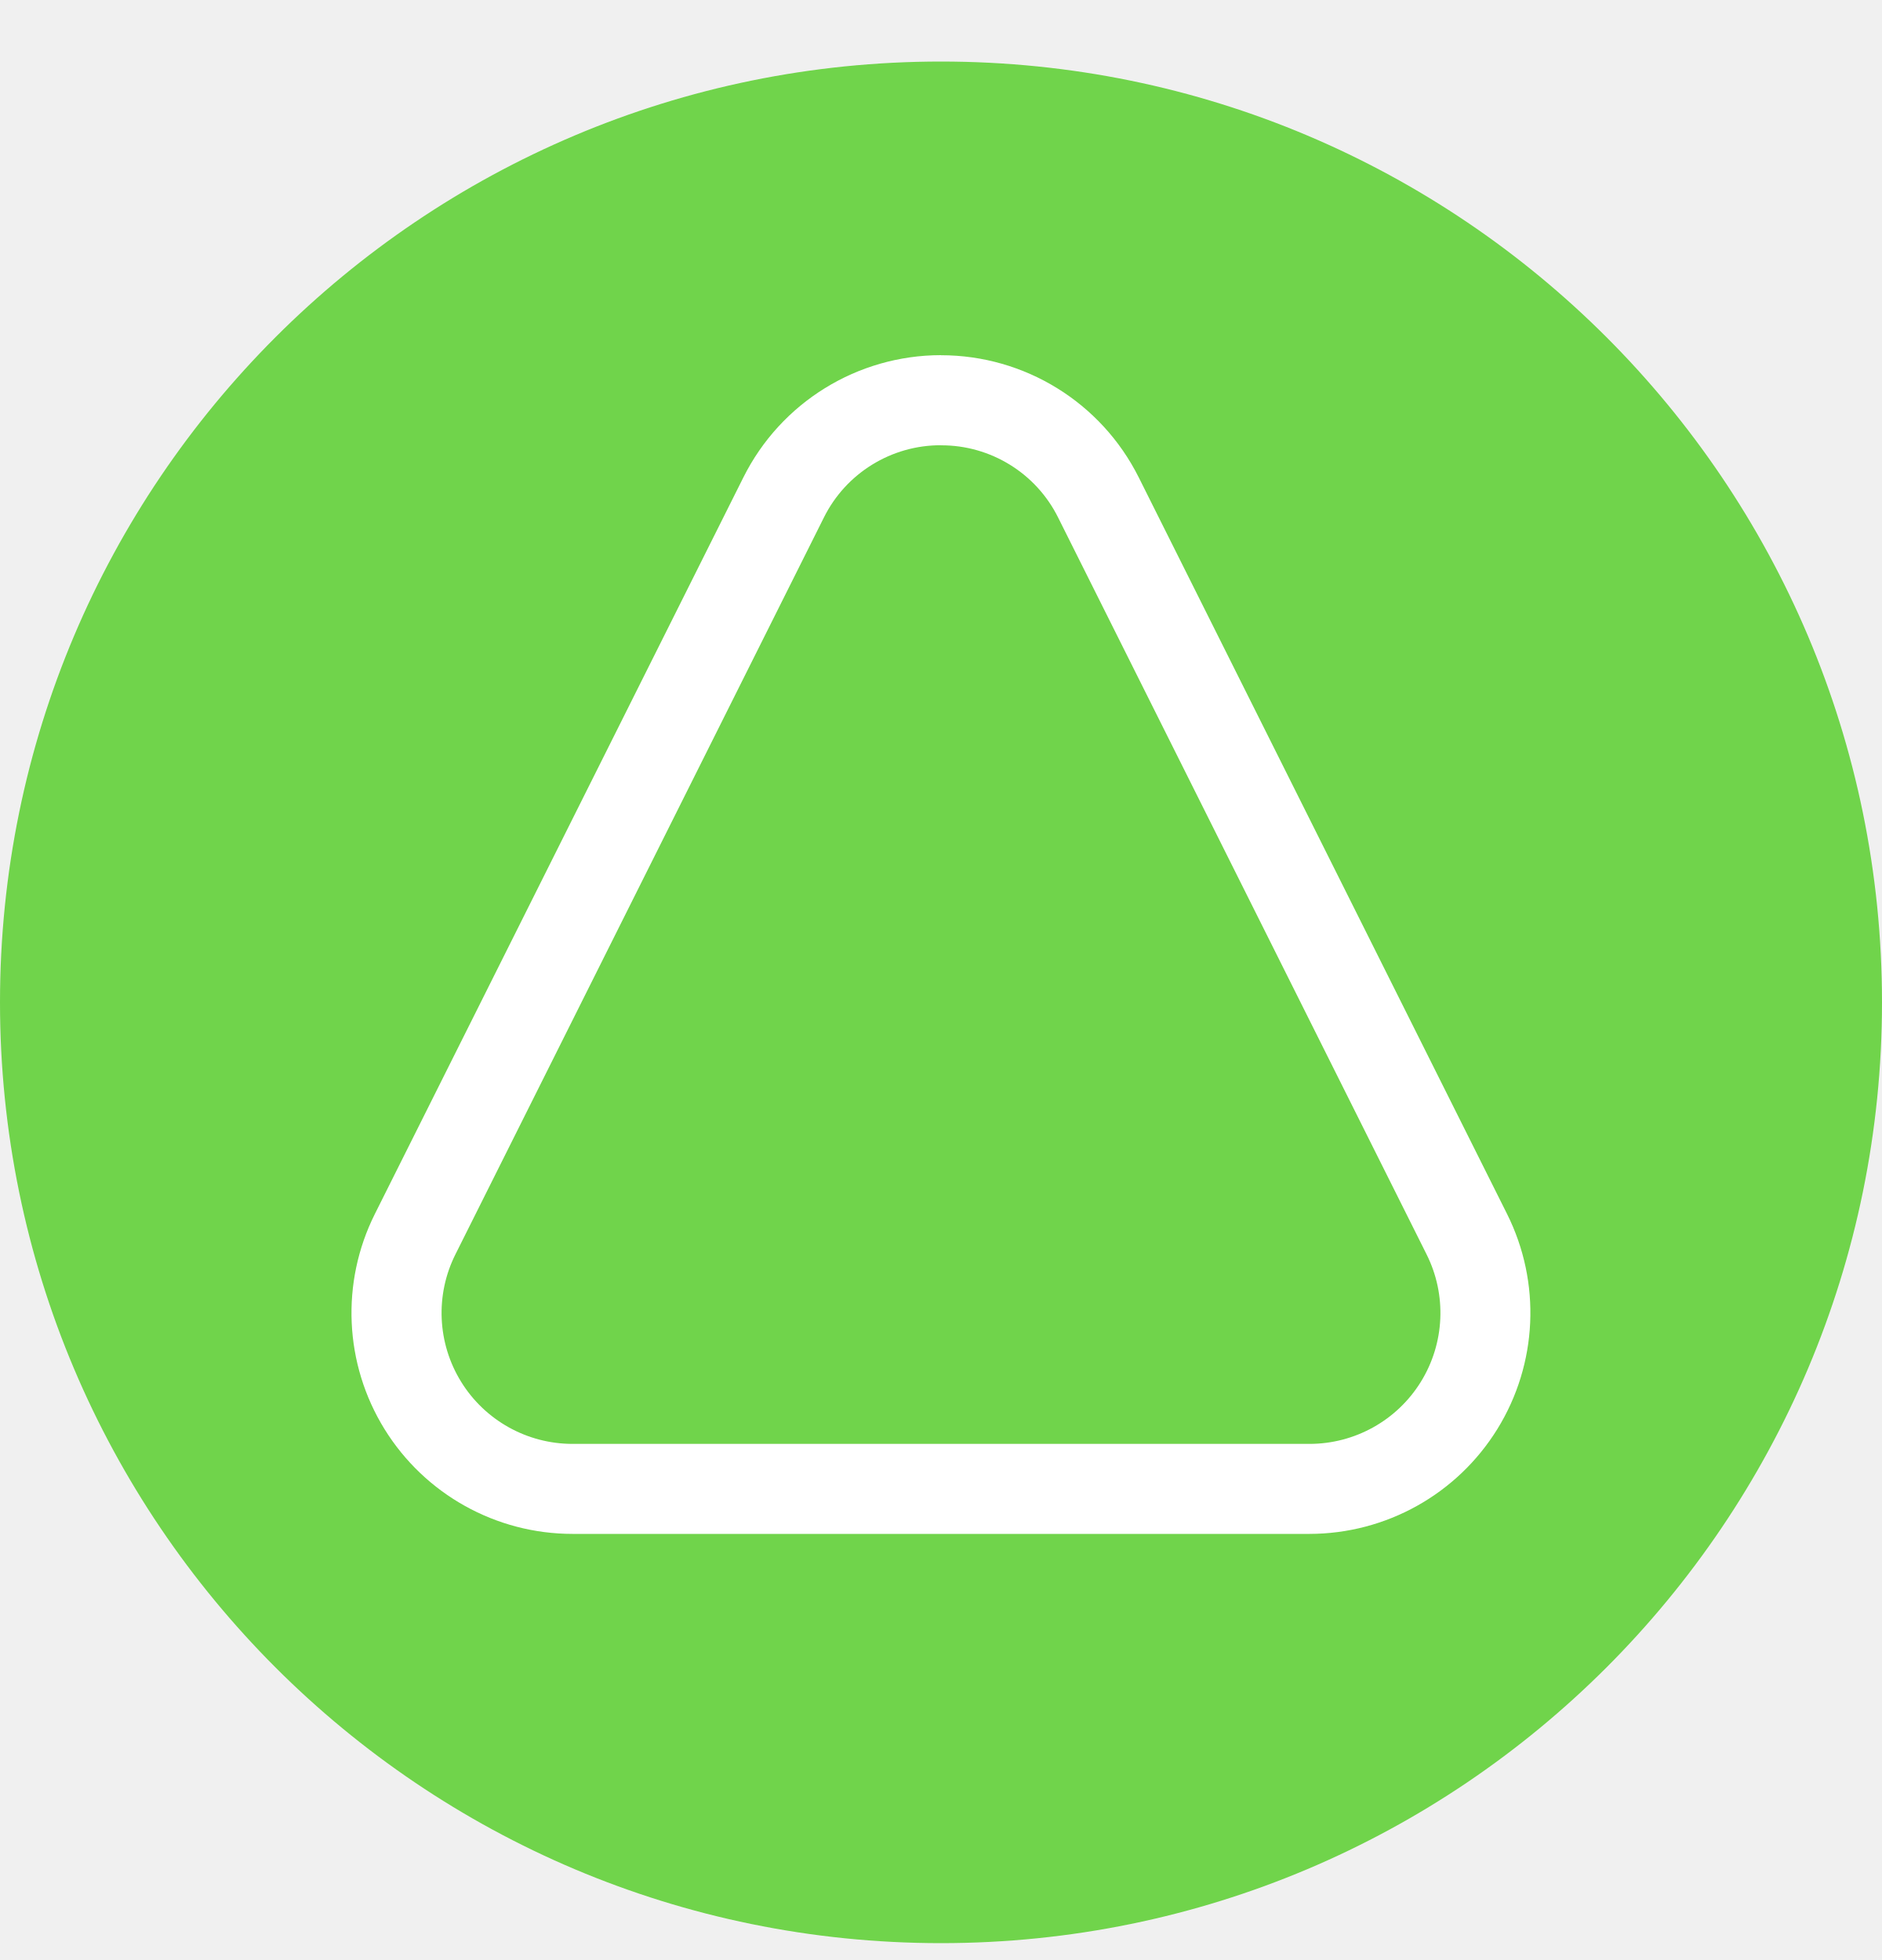
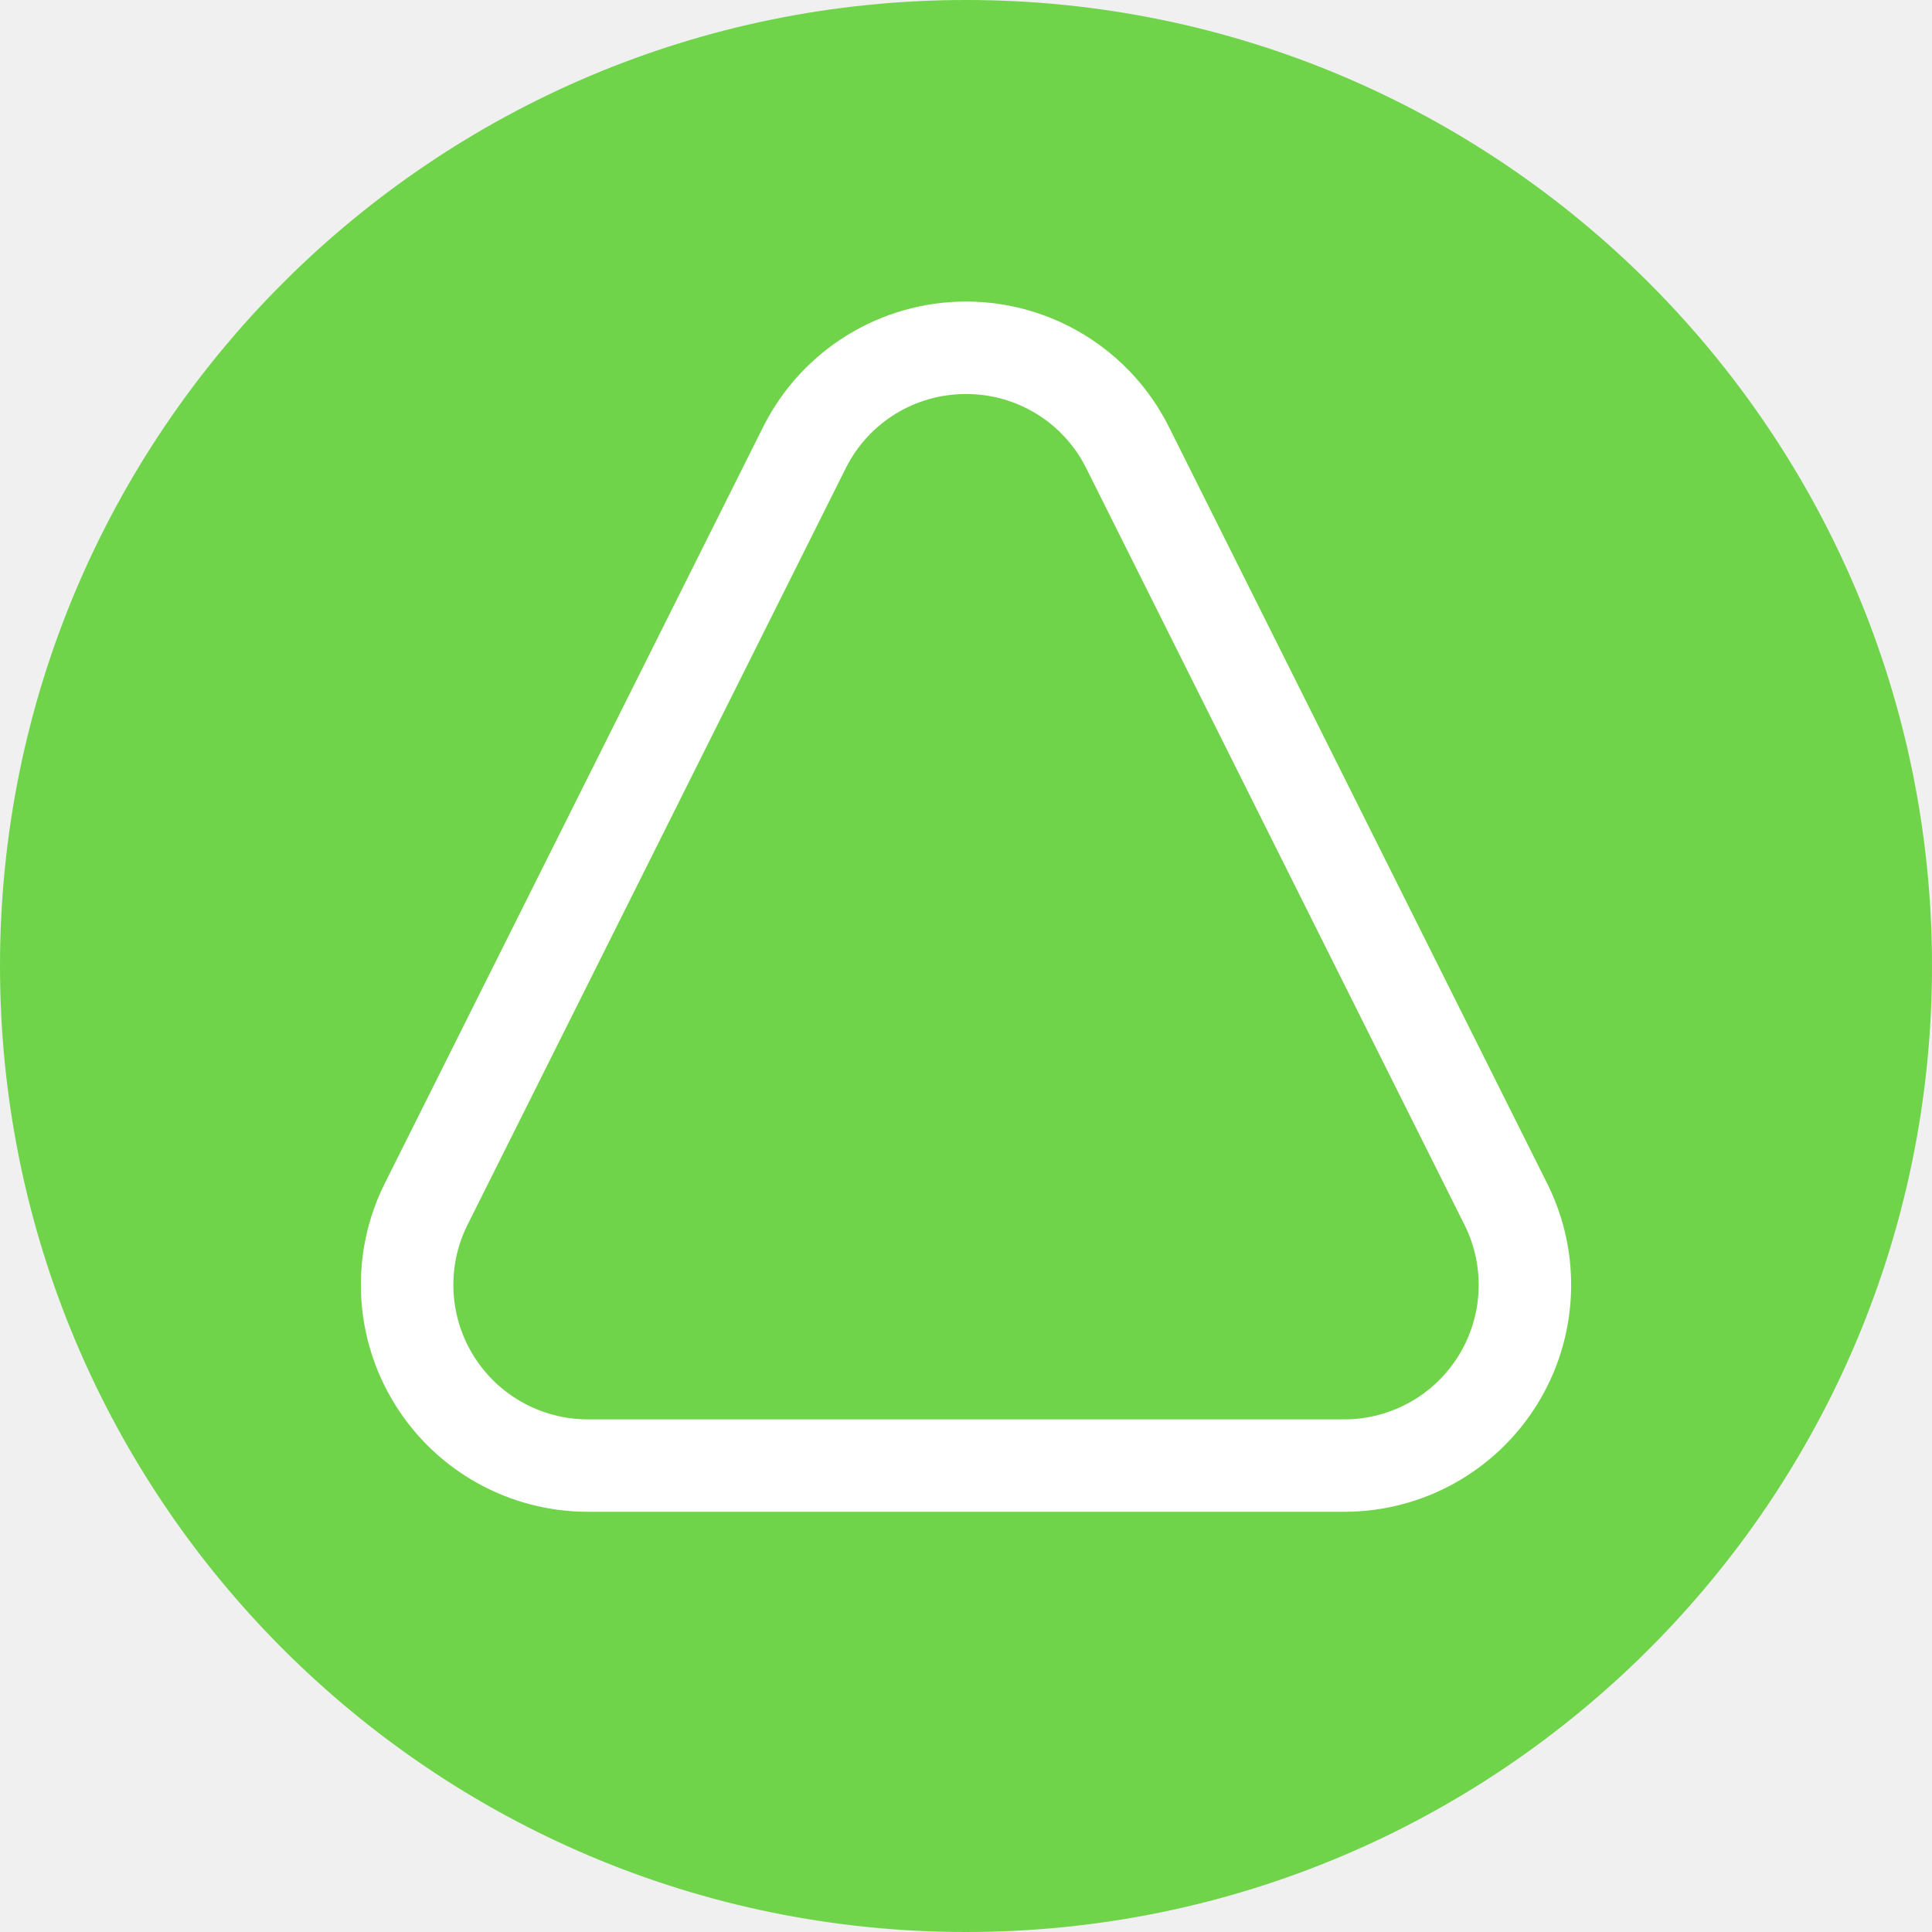
- <svg xmlns="http://www.w3.org/2000/svg" fill="none" viewBox="0 0 24 25">
-   <path fill="#70D44B" d="M12 24.785c6.627 0 12-5.373 12-12 0-6.628-5.373-12-12-12s-12 5.372-12 12c0 6.627 5.373 12 12 12Z" />
-   <path fill="#fff" d="M12 5.68a1.662 1.662 0 0 1 1.494.922l4.698 9.397a1.67 1.67 0 0 1-1.494 2.418H7.302a1.67 1.67 0 0 1-1.494-2.418l4.698-9.397A1.663 1.663 0 0 1 12 5.679Zm0-1.15a2.819 2.819 0 0 0-2.52 1.559l-4.7 9.396a2.819 2.819 0 0 0 2.522 4.08h9.396a2.82 2.82 0 0 0 2.521-4.08l-4.698-9.397a2.819 2.819 0 0 0-2.52-1.557Z" />
+ <svg xmlns="http://www.w3.org/2000/svg" fill="none" viewBox="0 0 24 24">
+   <path fill="#70D44B" d="M12 24c6.627 0 12-5.373 12-12S18.627 0 12 0 0 5.373 0 12s5.373 12 12 12Z" />
+   <path fill="#fff" d="M12 4.895a1.662 1.662 0 0 1 1.494.922l4.698 9.397a1.67 1.67 0 0 1-1.494 2.418H7.302a1.671 1.671 0 0 1-1.494-2.418l4.698-9.397A1.663 1.663 0 0 1 12 4.895Zm0-1.149a2.819 2.819 0 0 0-2.52 1.558L4.78 14.7a2.82 2.82 0 0 0 2.522 4.08h9.396a2.818 2.818 0 0 0 2.521-4.08l-4.698-9.396a2.819 2.819 0 0 0-2.52-1.558Z" />
</svg>
